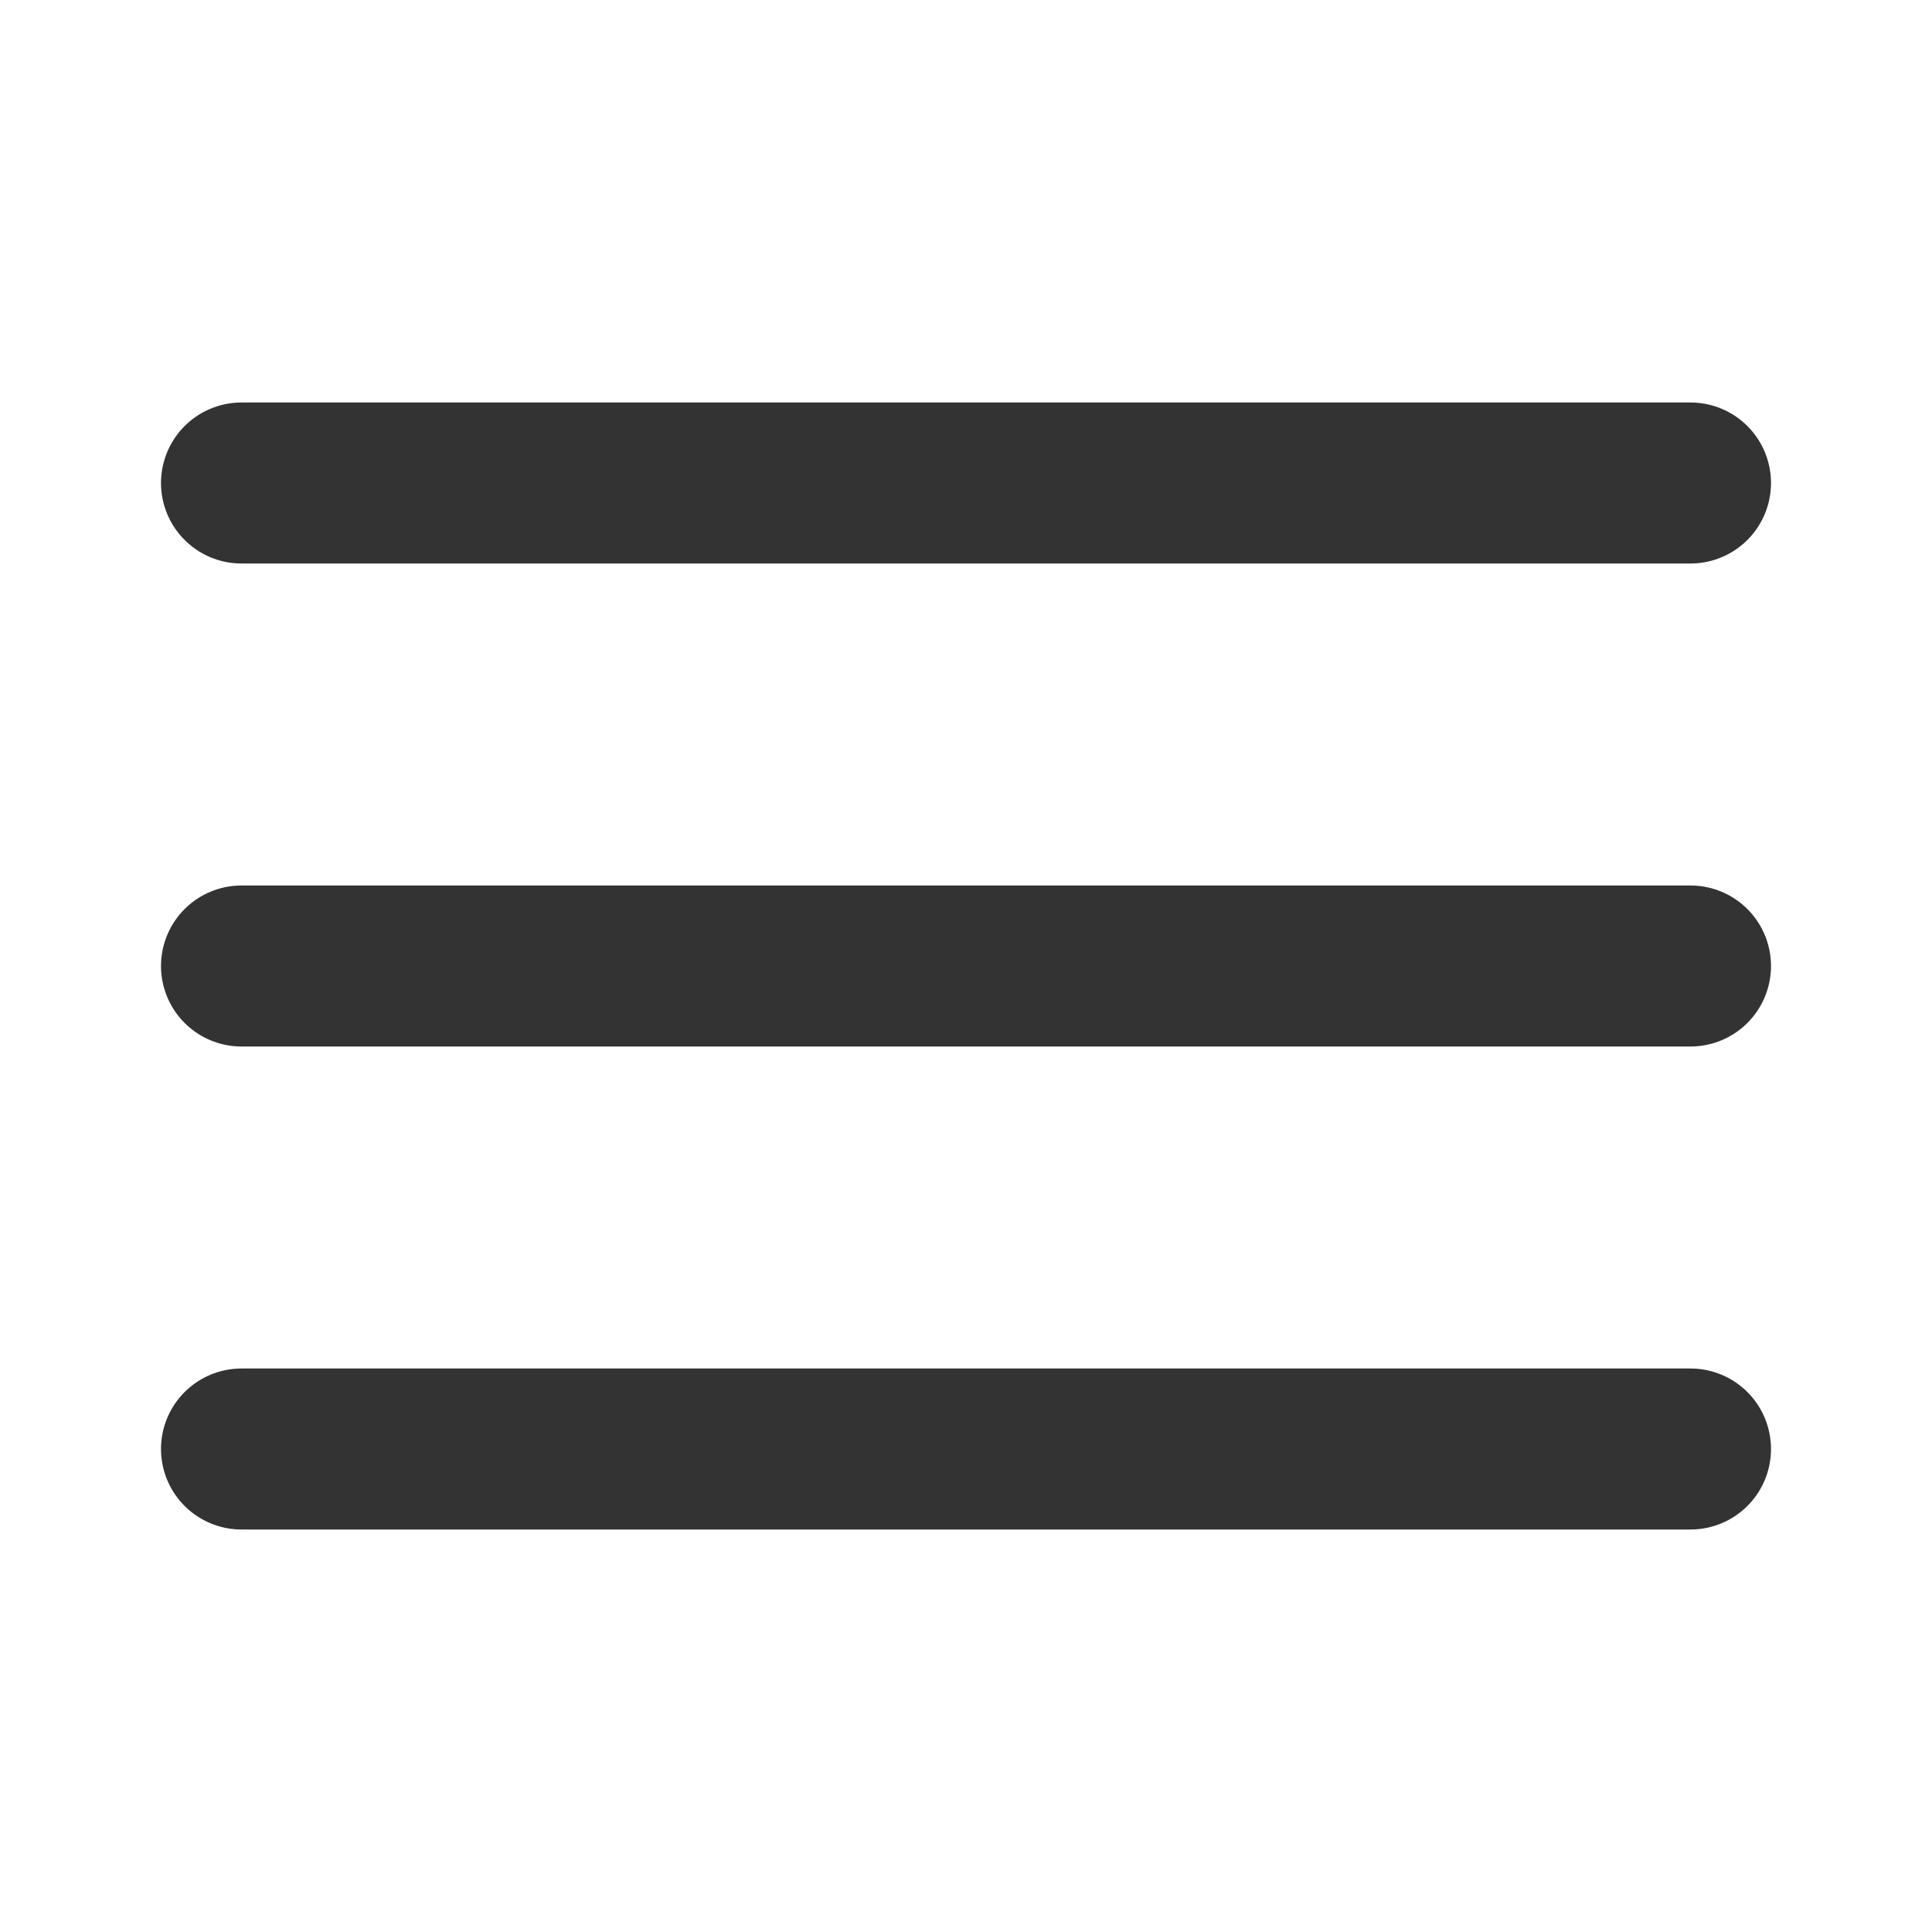
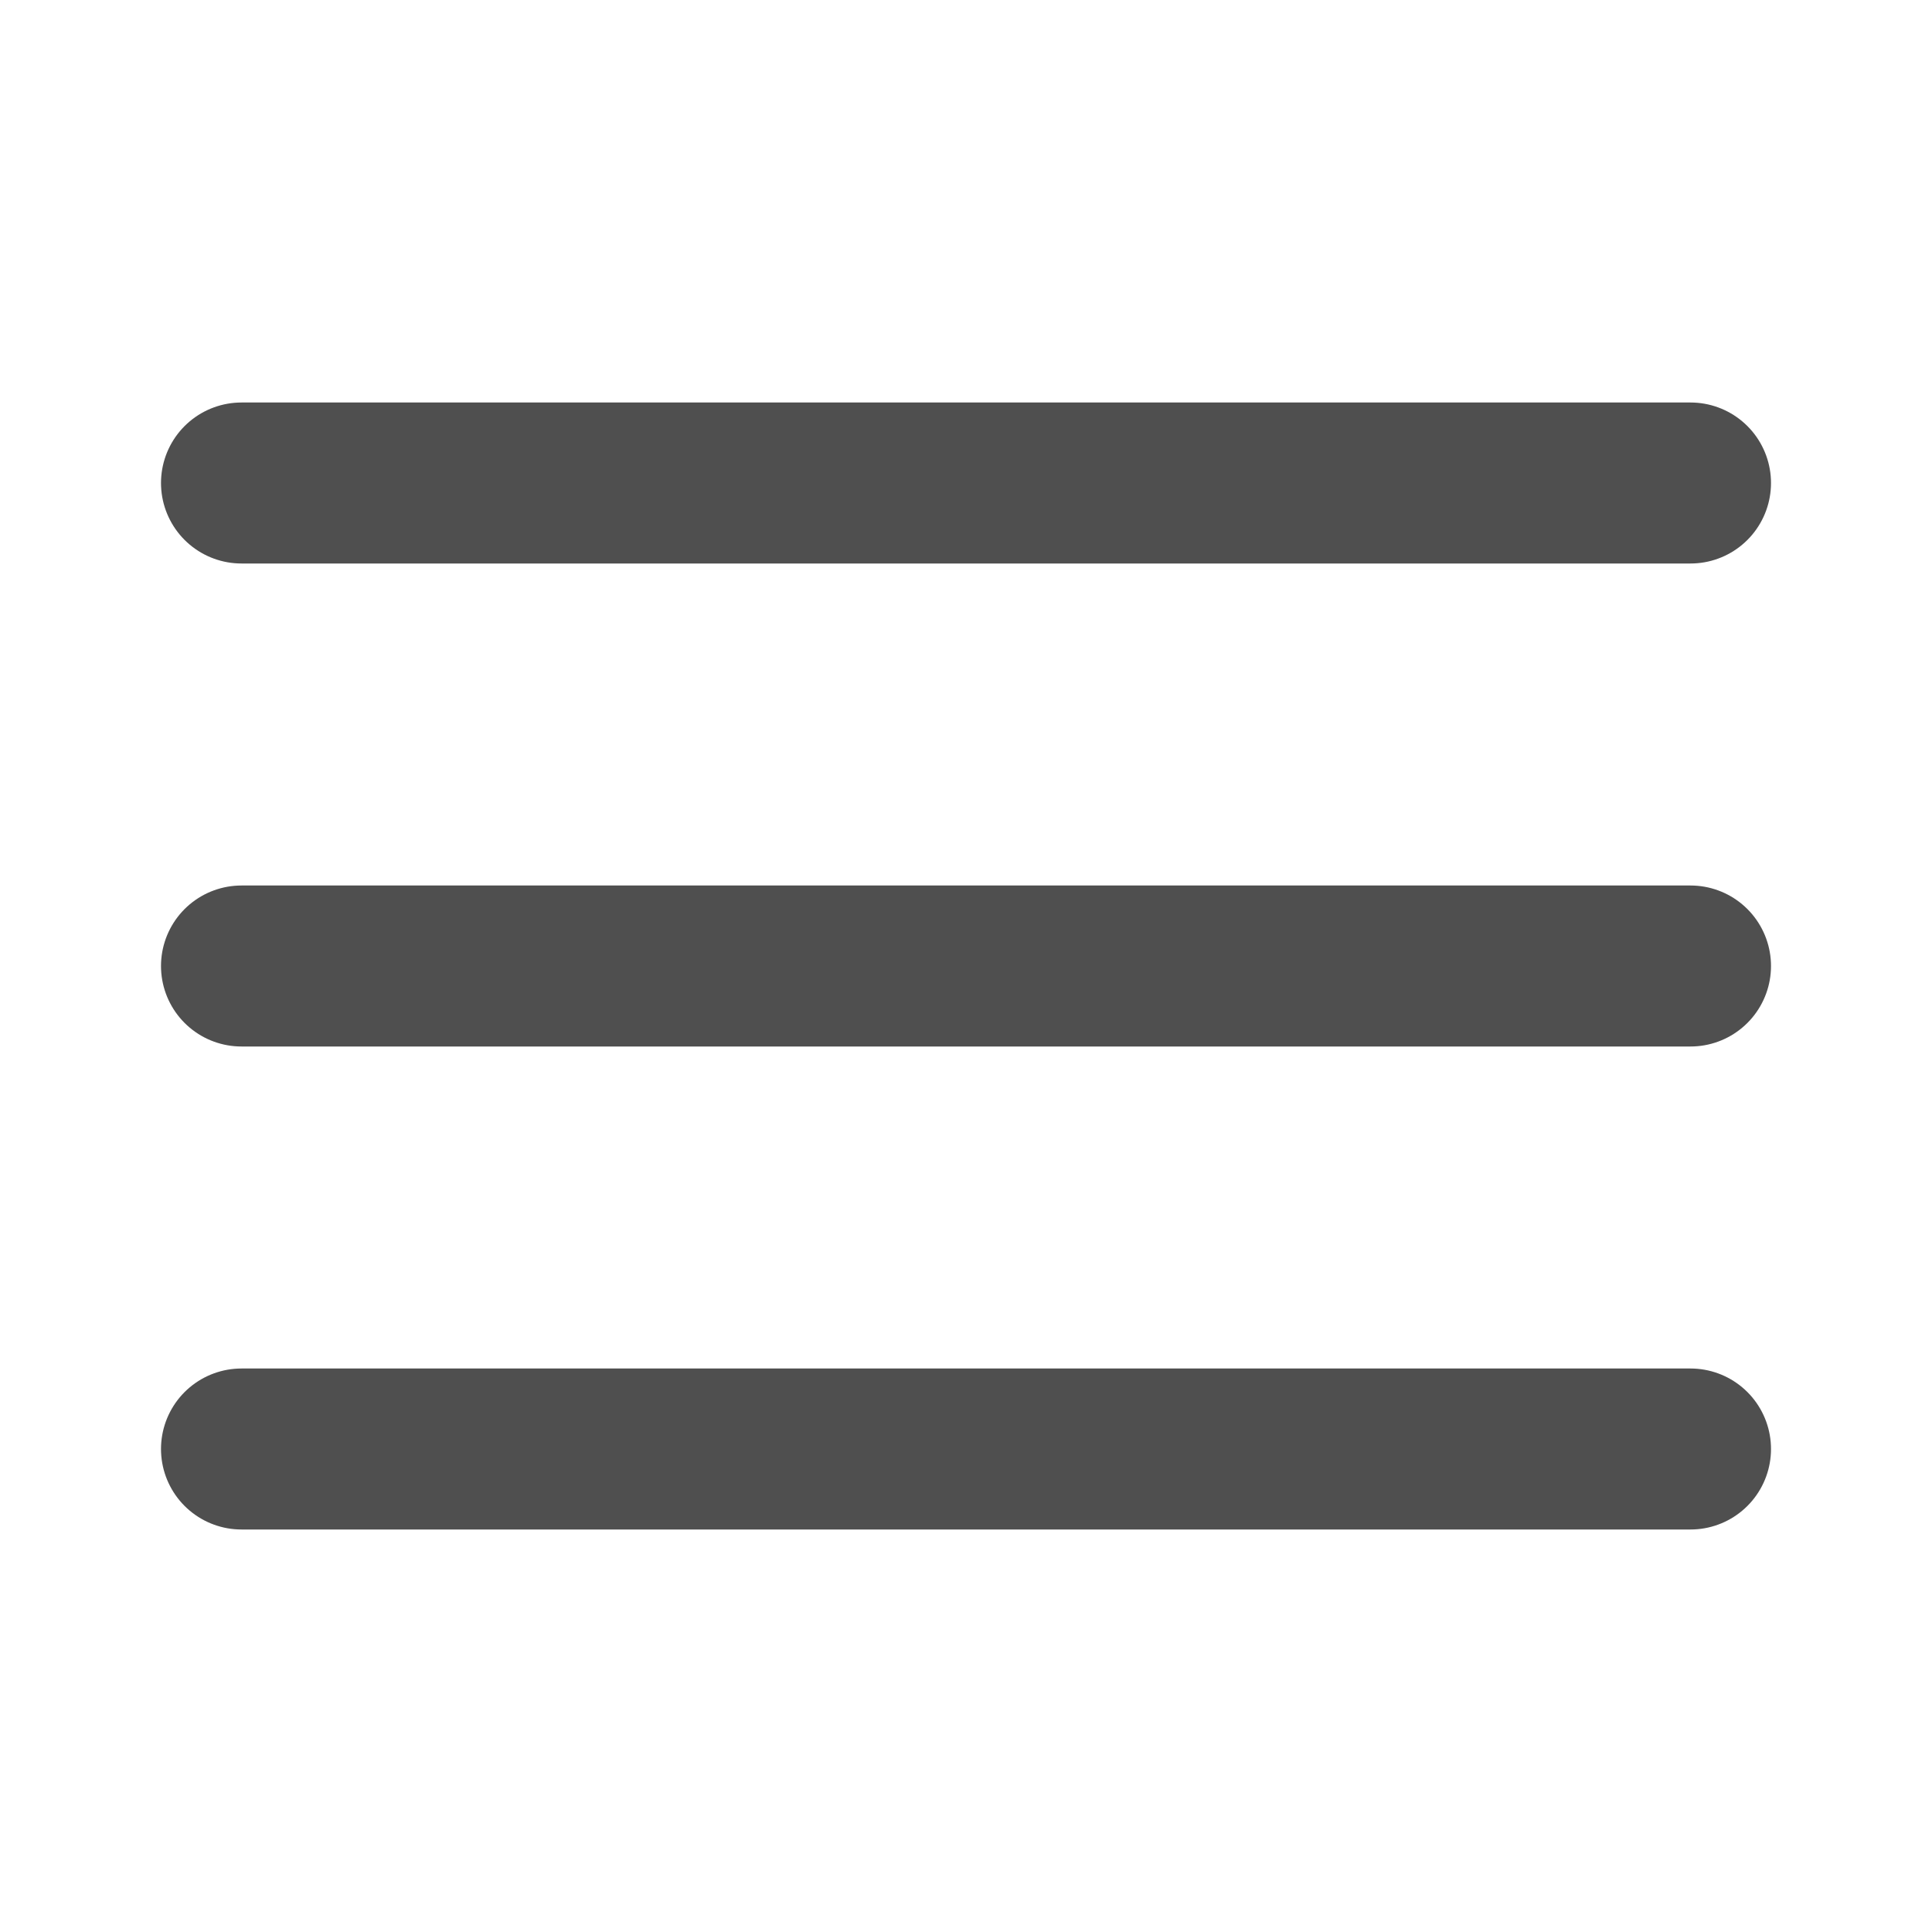
- <svg xmlns="http://www.w3.org/2000/svg" width="24" height="24" viewBox="0 0 24 24" fill="none">
-   <path d="M3 12H21" stroke="#333333" stroke-width="2" stroke-linecap="round" stroke-linejoin="round" />
-   <path d="M3 6H21" stroke="#333333" stroke-width="2" stroke-linecap="round" stroke-linejoin="round" />
-   <path d="M3 18H21" stroke="#333333" stroke-width="2" stroke-linecap="round" stroke-linejoin="round" />
+ <svg xmlns="http://www.w3.org/2000/svg" width="18" height="18" viewBox="0 0 24 24" fill="none">
+   <path d="M3 12H21" stroke="#4F4F4F" stroke-width="2" stroke-linecap="round" stroke-linejoin="round" />
+   <path d="M3 6H21" stroke="#4F4F4F" stroke-width="2" stroke-linecap="round" stroke-linejoin="round" />
+   <path d="M3 18H21" stroke="#4F4F4F" stroke-width="2" stroke-linecap="round" stroke-linejoin="round" />
</svg>
